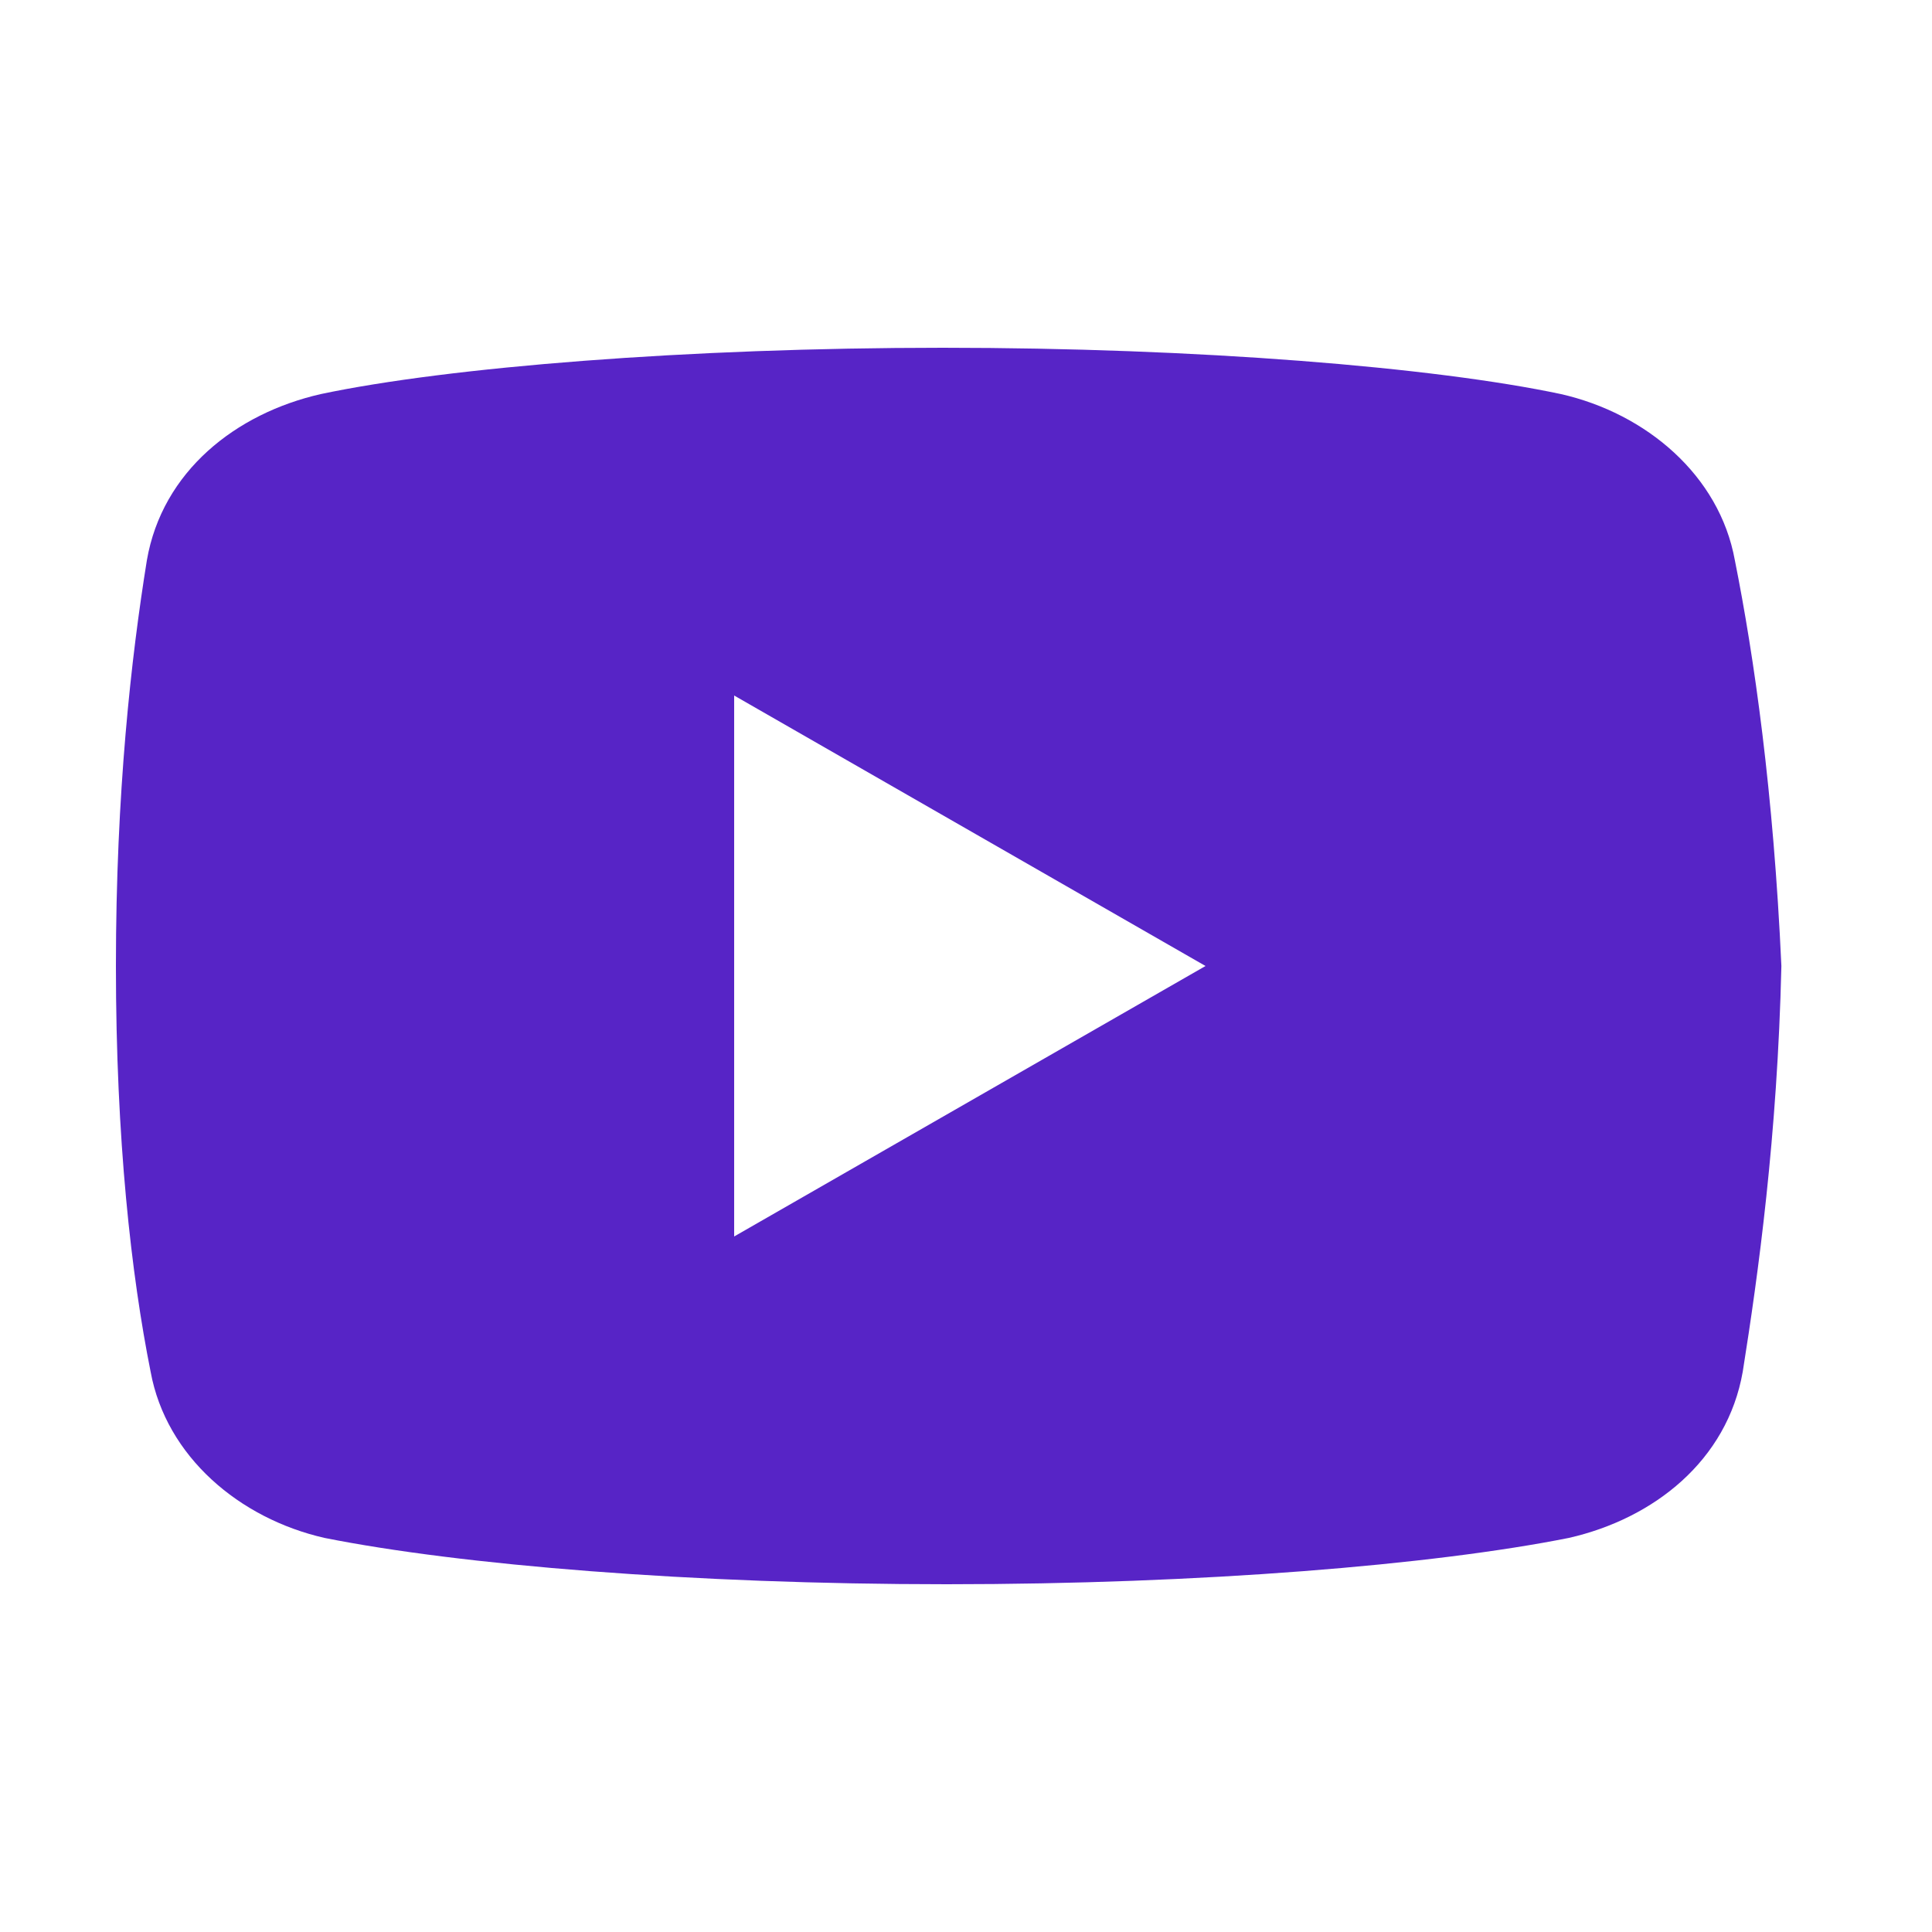
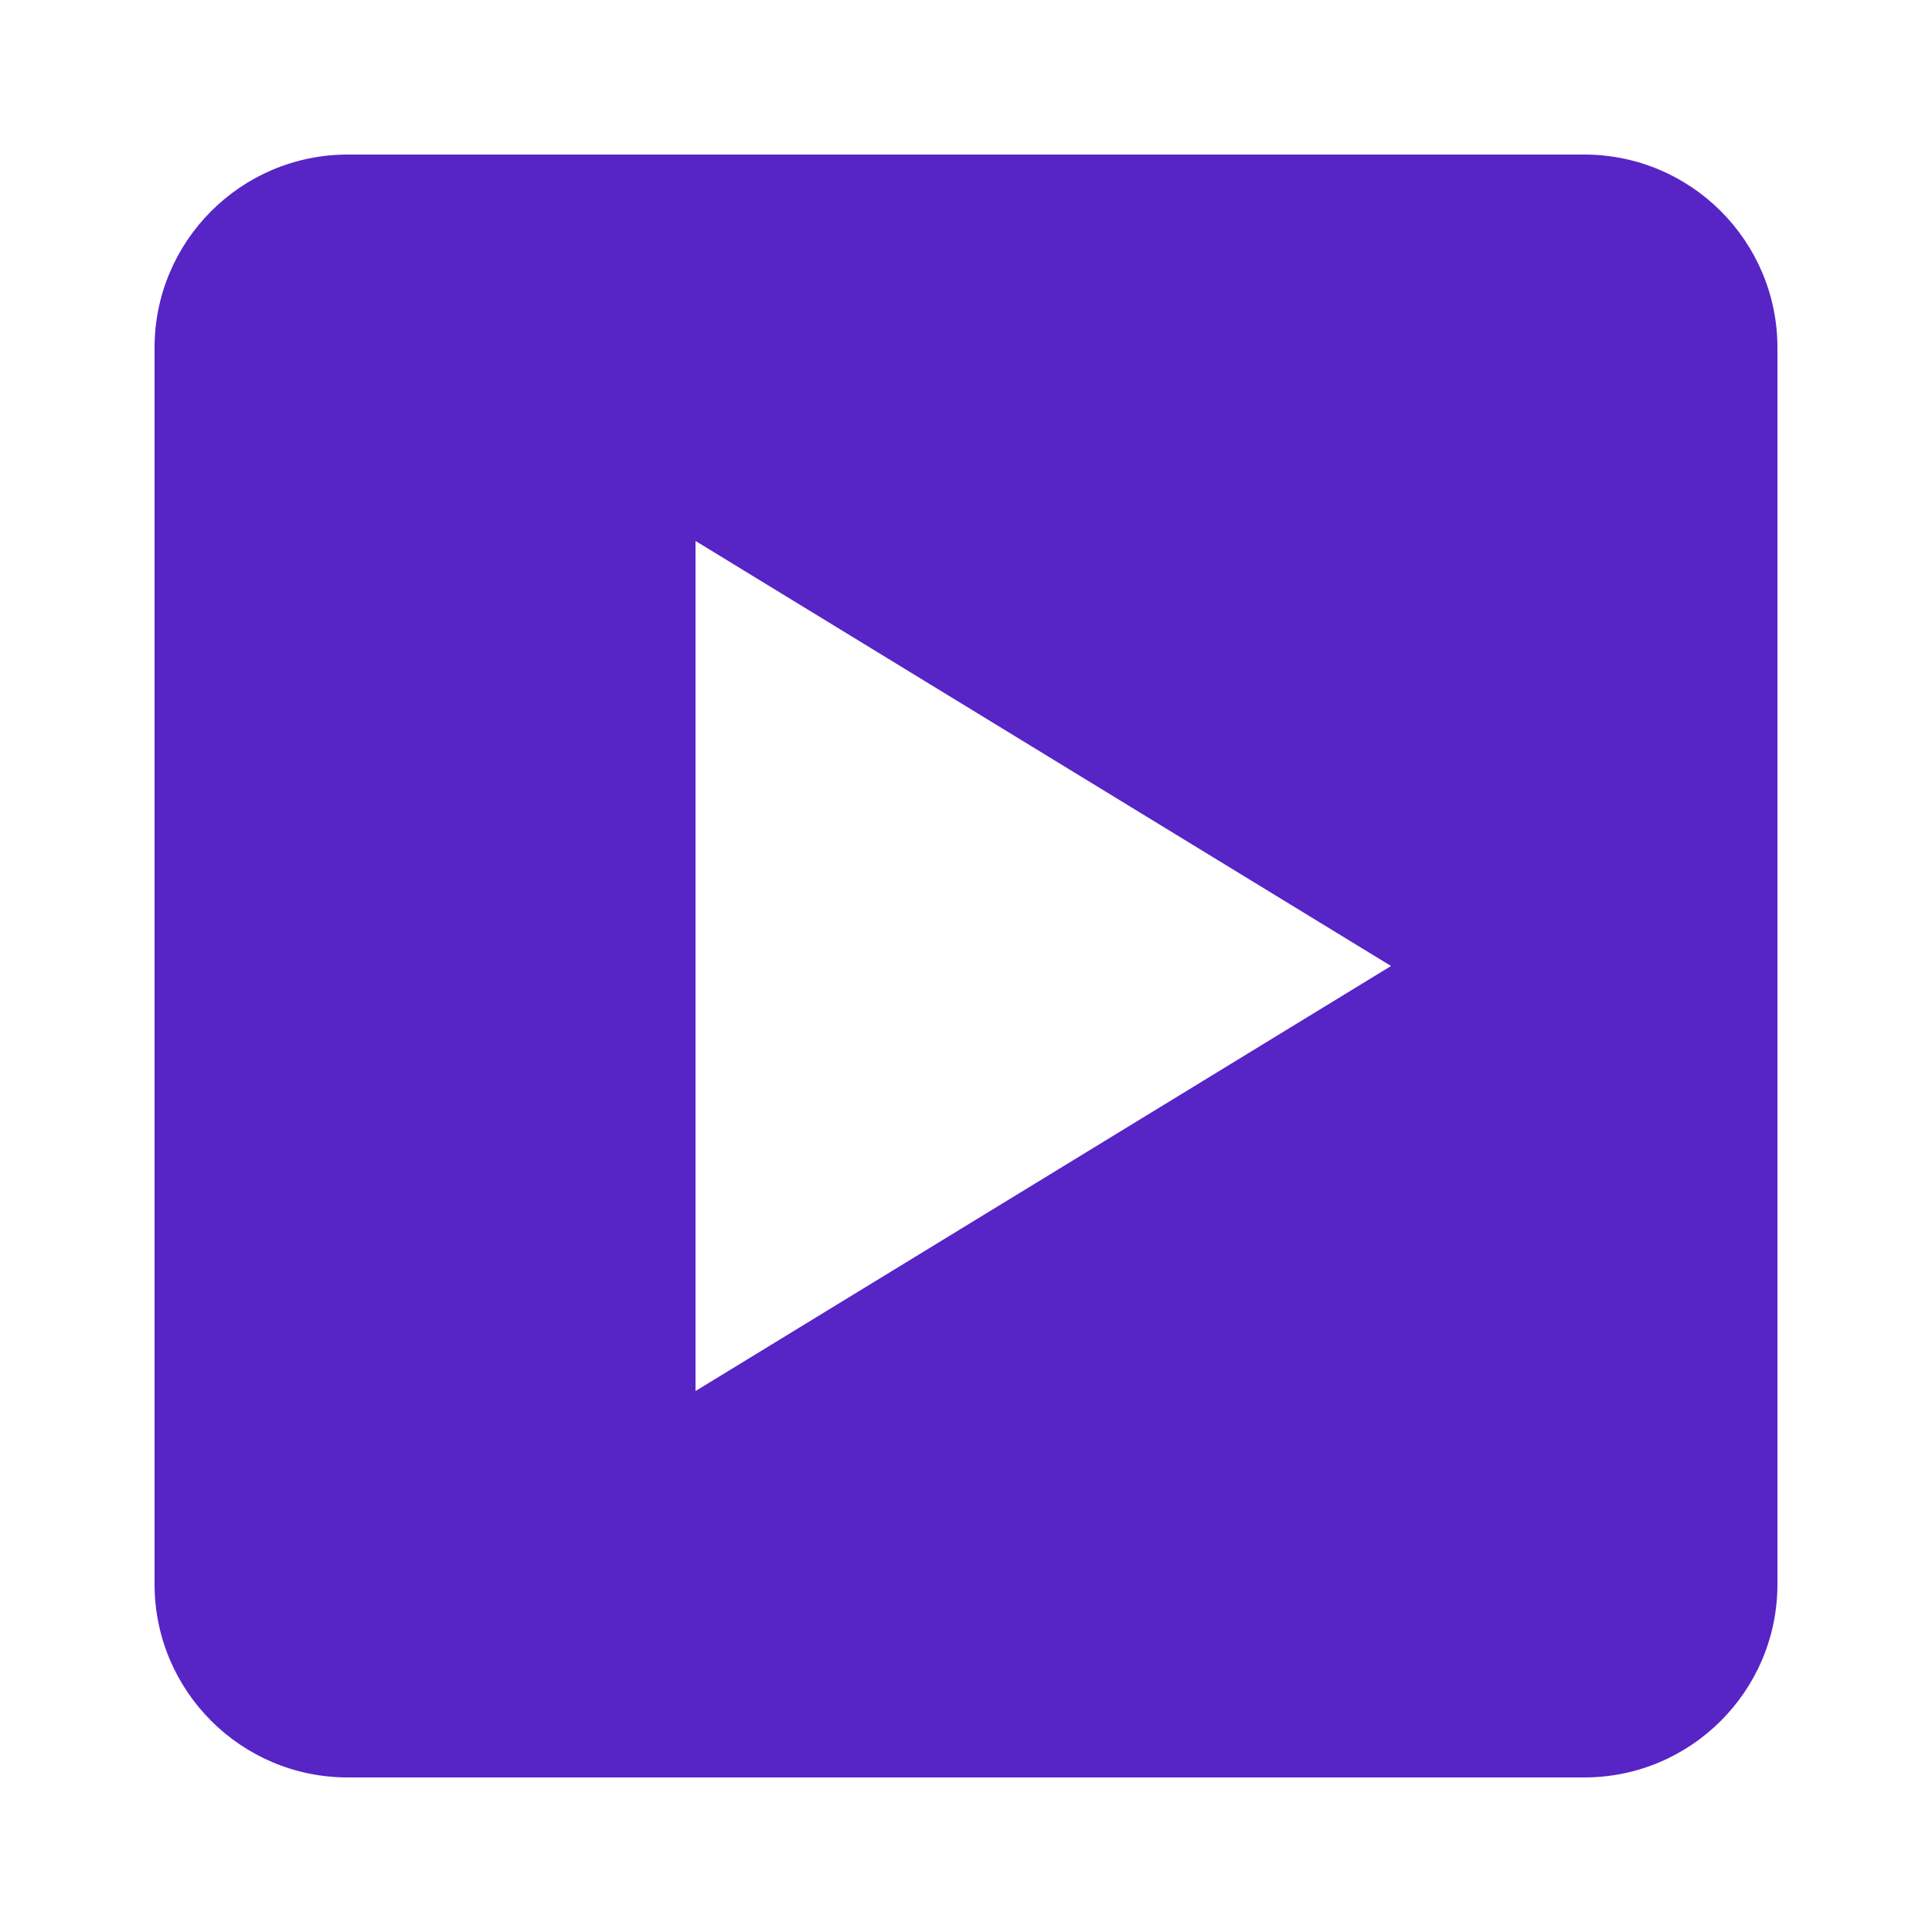
- <svg xmlns="http://www.w3.org/2000/svg" viewBox="0 0 50 50" version="1.1" fill="#5724c6" width="100px" height="100px">
-   <g id="surface1" fill="#5724c6">
-     <path style=" " d="M 44.898 14.5 C 44.5 12.301 42.602 10.699 40.398 10.199 C 37.102 9.5 31 9 24.398 9 C 17.801 9 11.602 9.5 8.301 10.199 C 6.102 10.699 4.199 12.199 3.801 14.5 C 3.398 17 3 20.5 3 25 C 3 29.5 3.398 33 3.898 35.5 C 4.301 37.699 6.199 39.301 8.398 39.801 C 11.898 40.5 17.898 41 24.5 41 C 31.102 41 37.102 40.5 40.602 39.801 C 42.801 39.301 44.699 37.801 45.102 35.5 C 45.5 33 46 29.398 46.102 25 C 45.898 20.5 45.398 17 44.898 14.5 Z M 19 32 L 19 18 L 31.199 25 Z " fill="#5724c6" />
-   </g>
+ <svg xmlns="http://www.w3.org/2000/svg" fill="#5724C6" viewBox="0 0 50 50" width="50px" height="50px">
+   <path d="M41,4H9C6.24,4,4,6.24,4,9v32c0,2.76,2.24,5,5,5h32c2.76,0,5-2.24,5-5V9C46,6.24,43.76,4,41,4z M18,36V14l18,11L18,36z" />
</svg>
